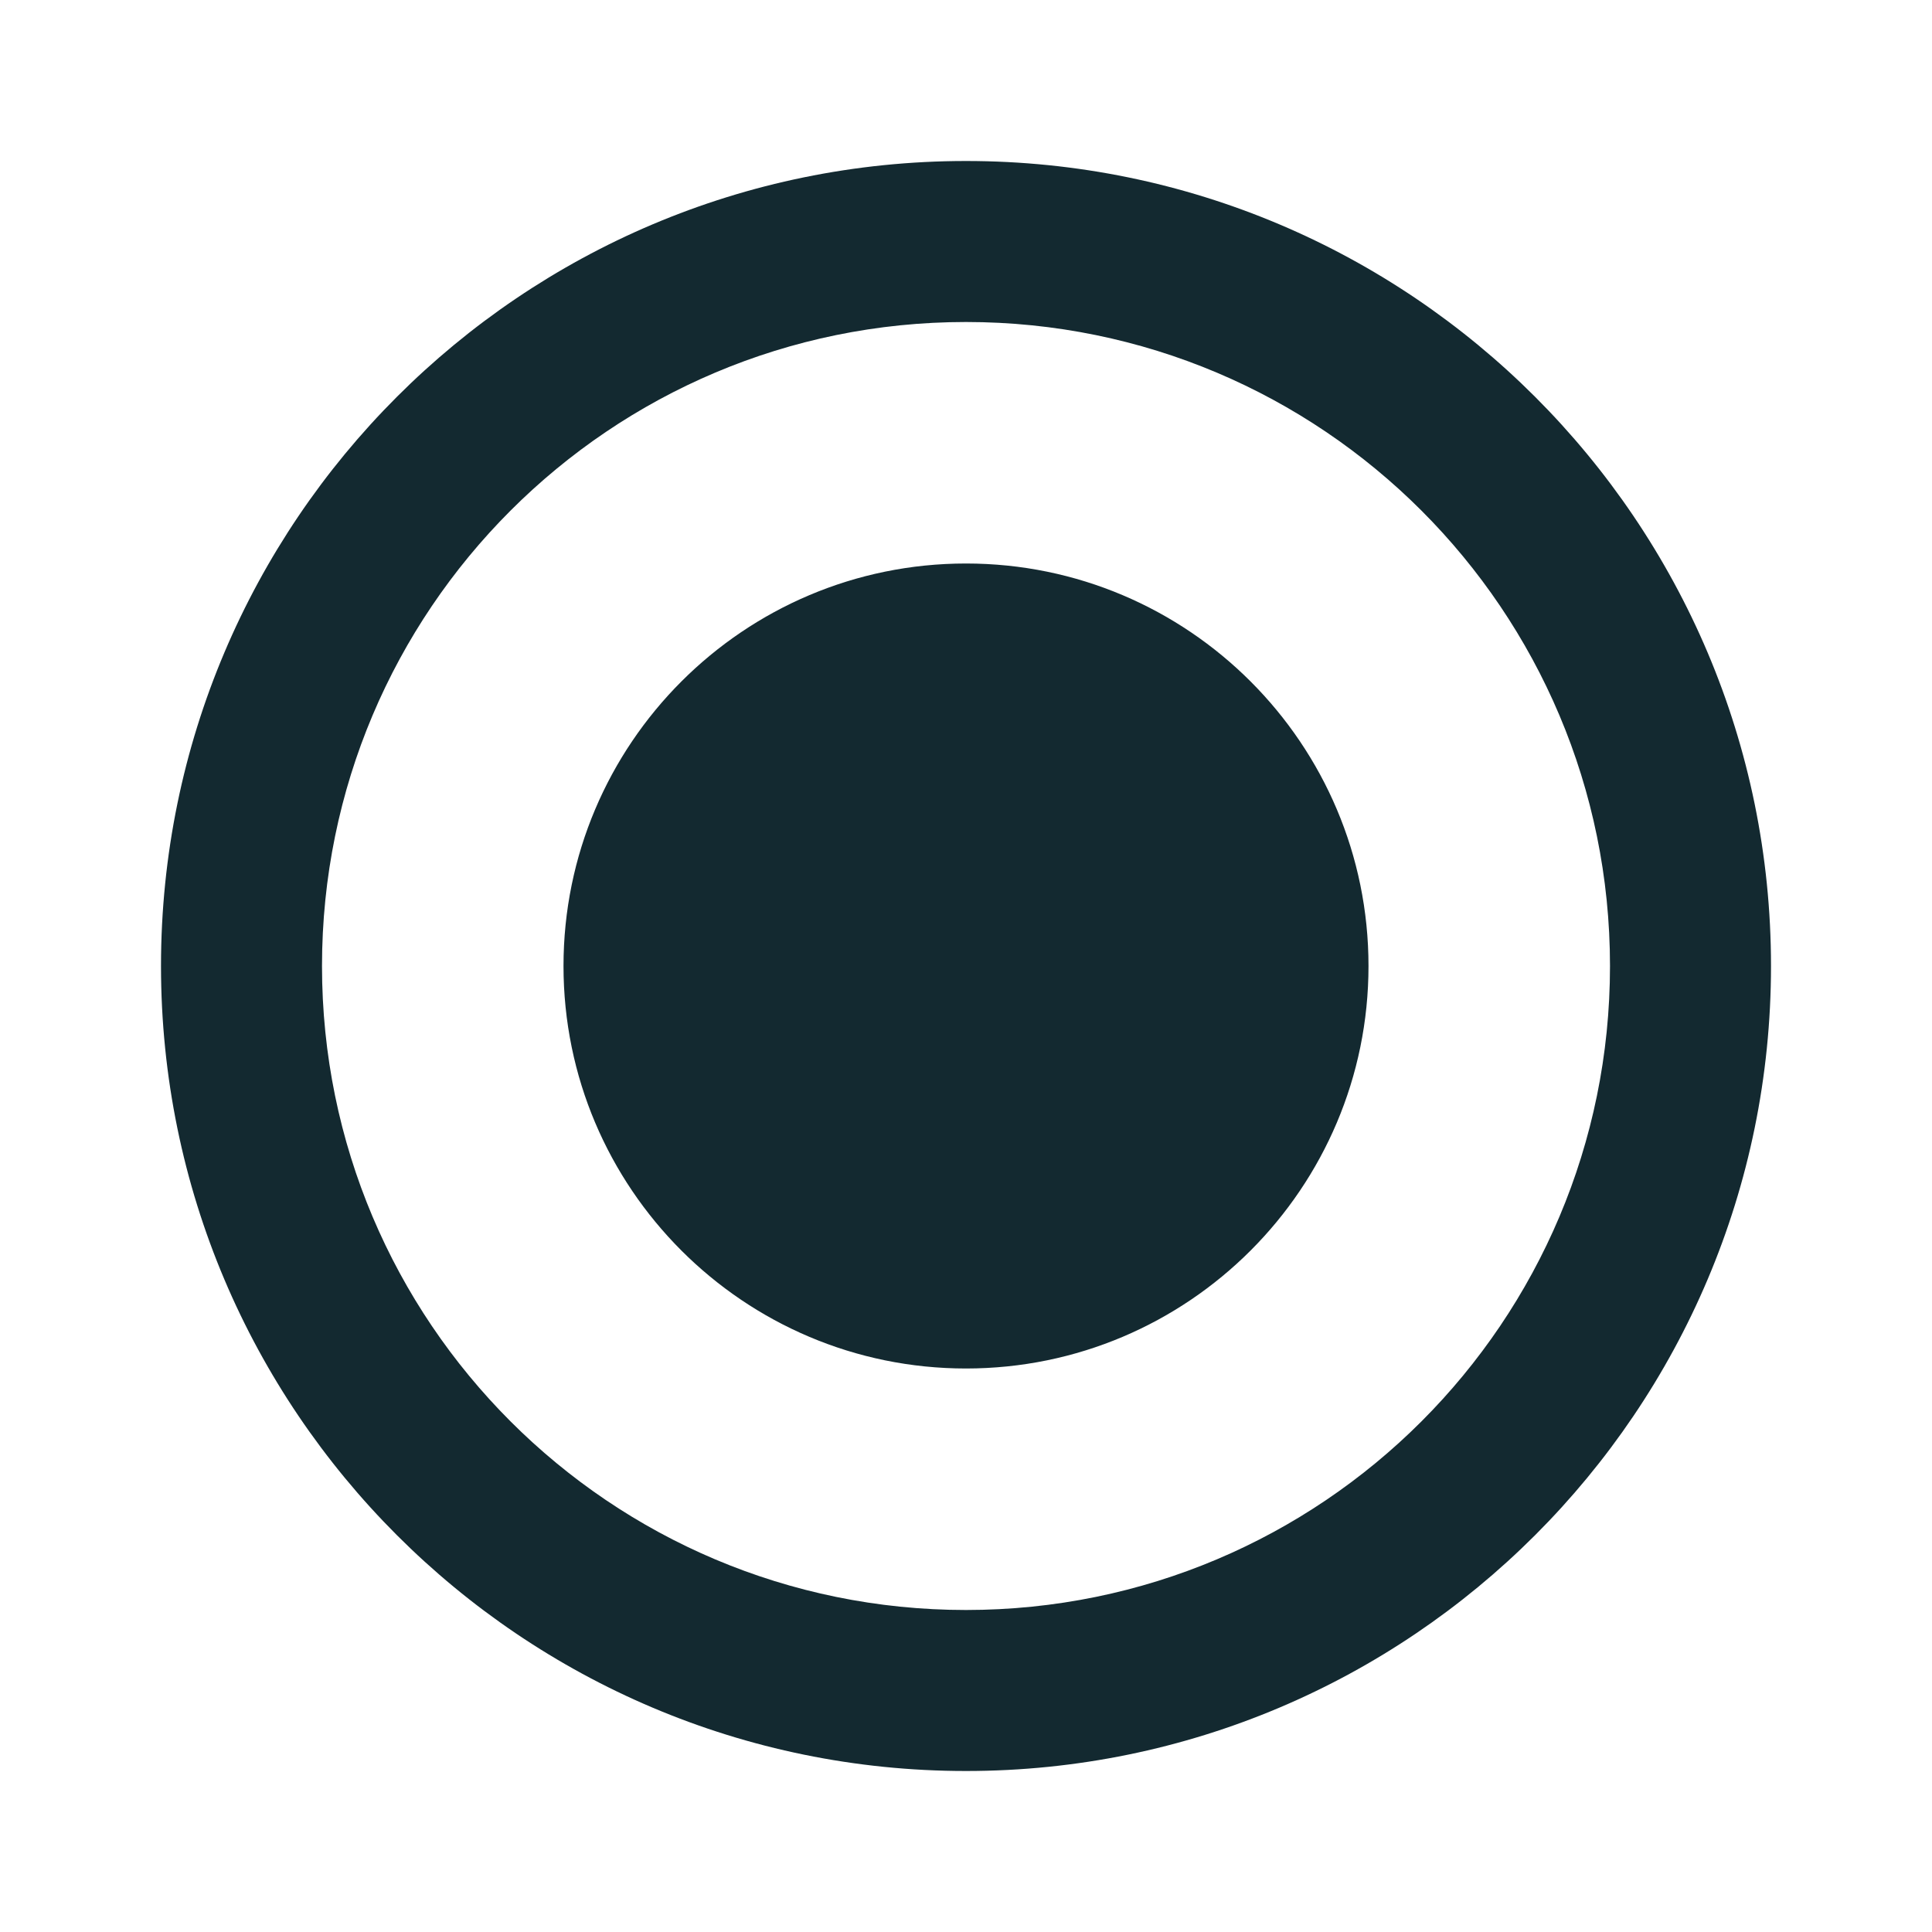
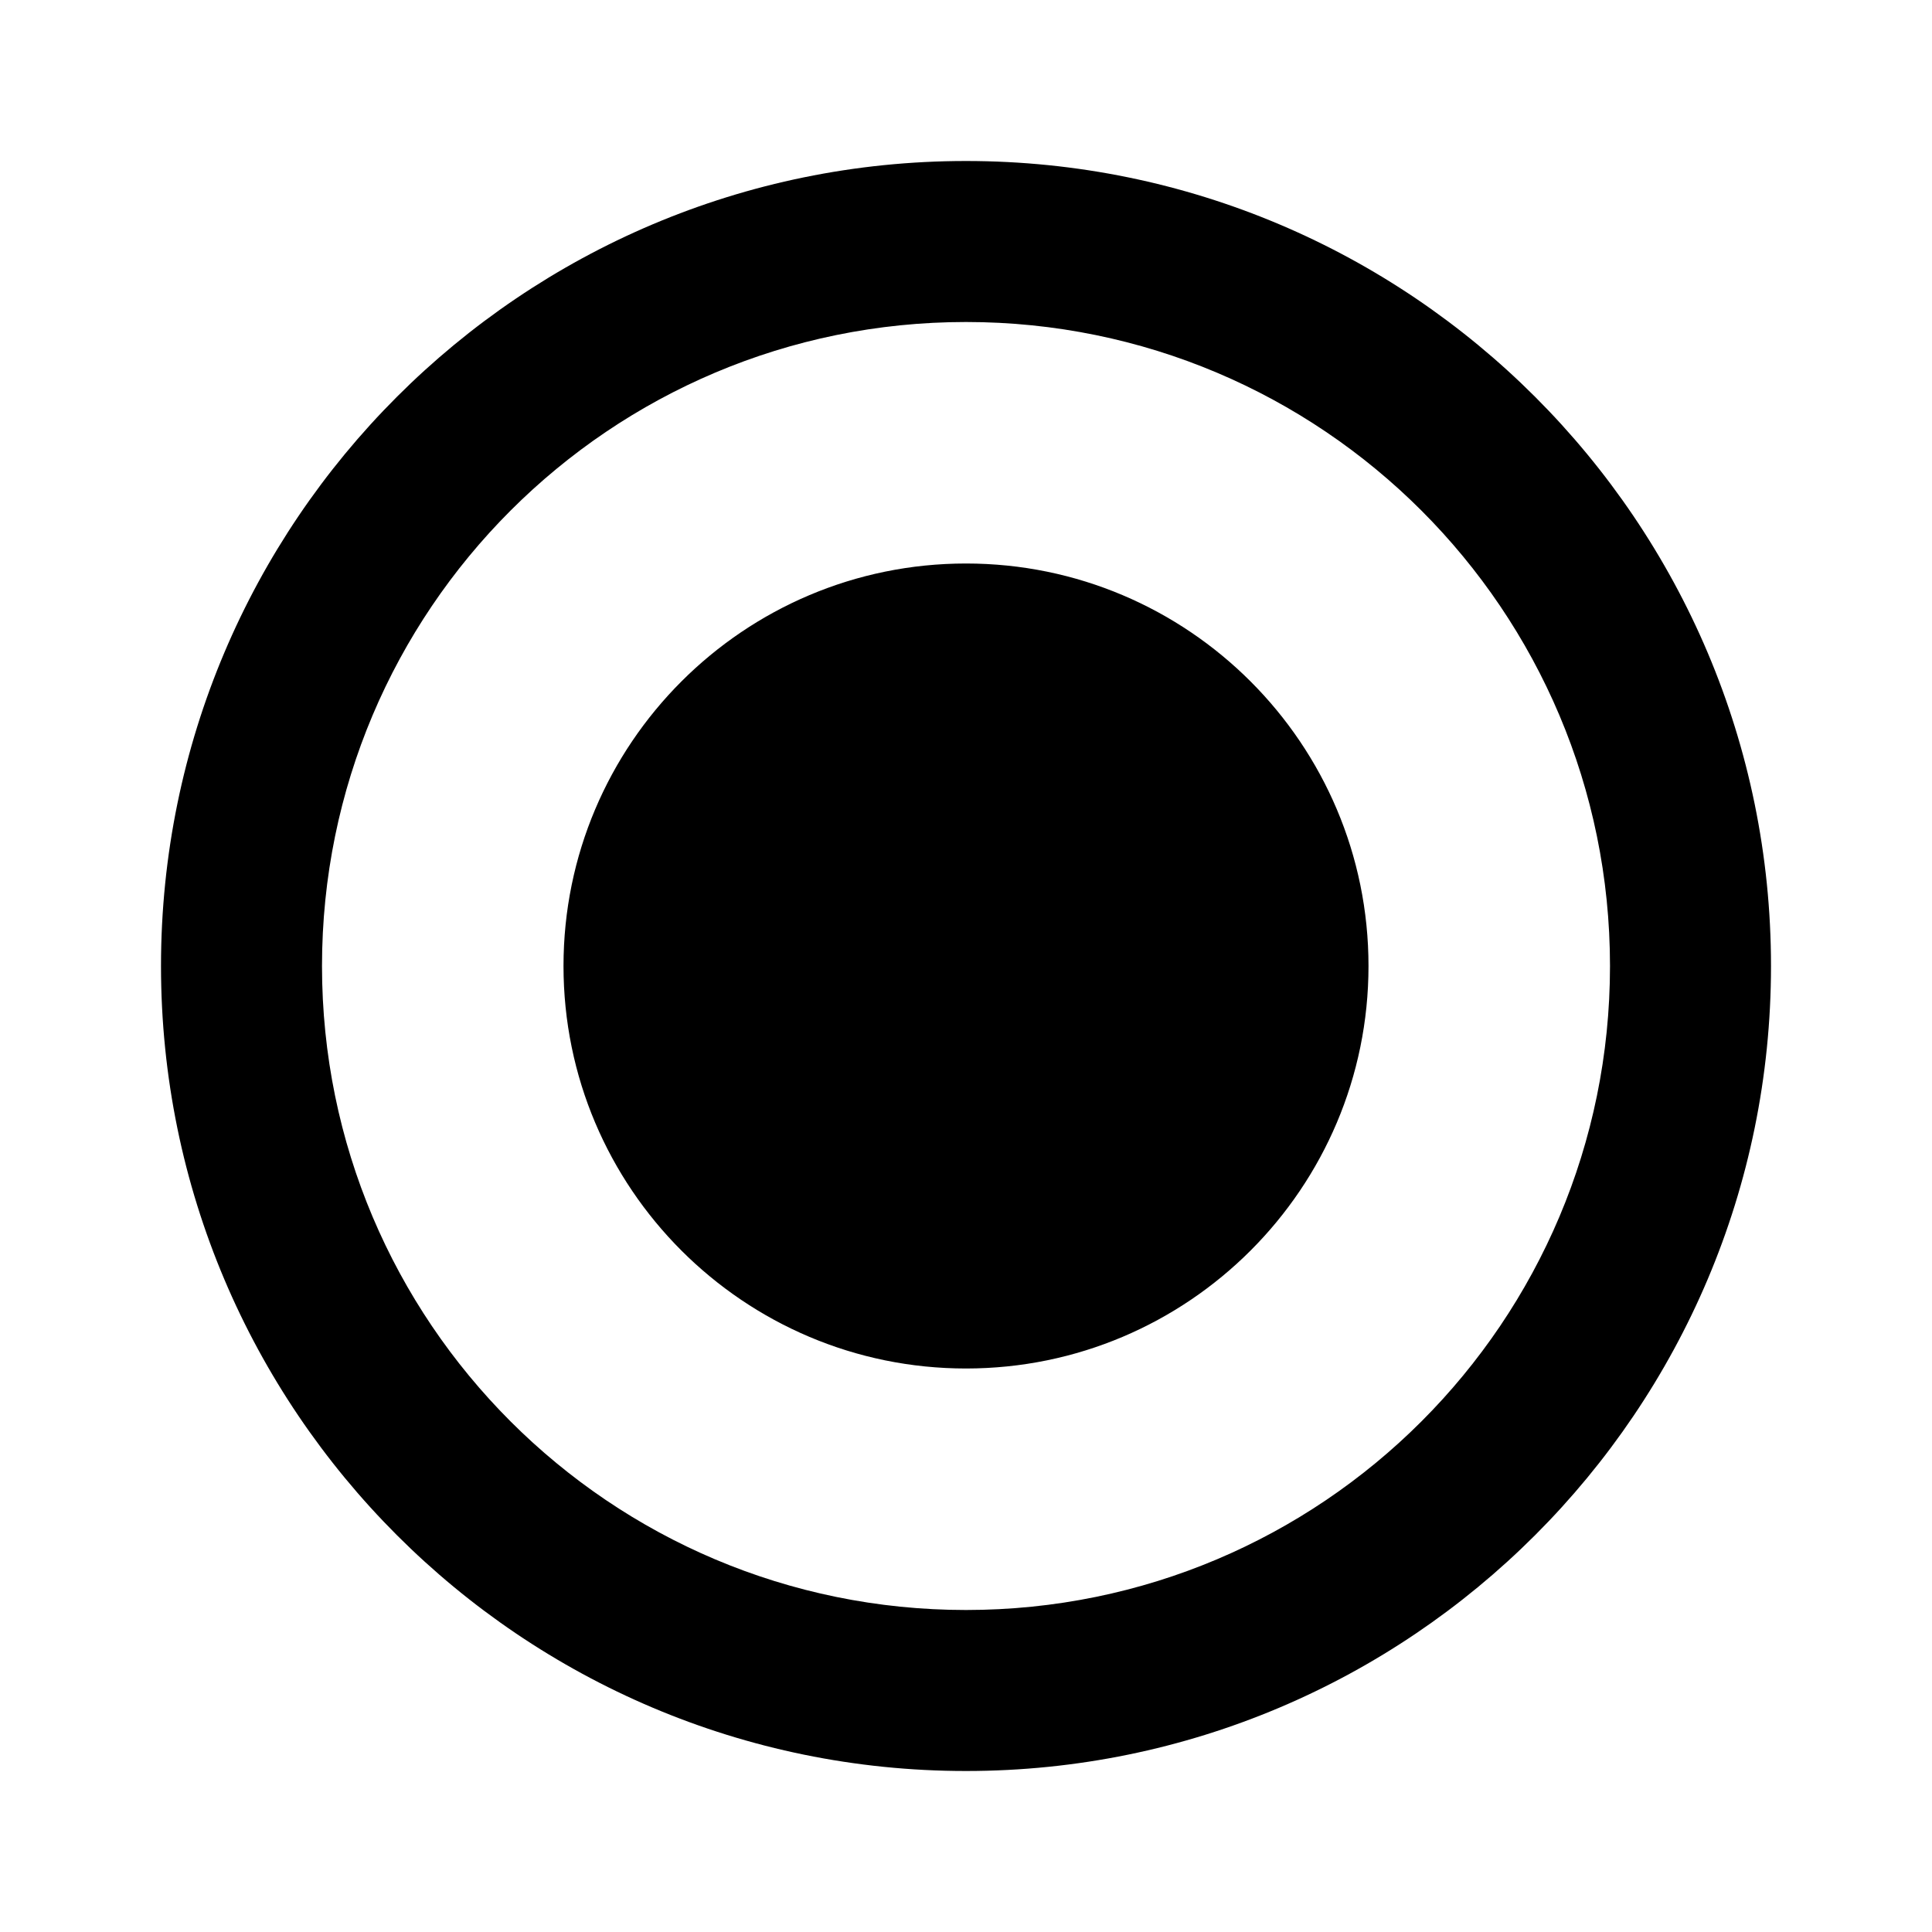
<svg xmlns="http://www.w3.org/2000/svg" width="24" height="24" viewBox="0 0 24 24" fill="none">
-   <path d="M12 7C9.24 7 7 9.24 7 12C7 14.76 9.24 17 12 17C14.76 17 17 14.76 17 12C17 9.24 14.76 7 12 7ZM12 2C6.48 2 2 6.48 2 12C2 17.52 6.48 22 12 22C17.52 22 22 17.52 22 12C22 6.48 17.52 2 12 2ZM12 20C7.58 20 4 16.42 4 12C4 7.58 7.58 4 12 4C16.42 4 20 7.58 20 12C20 16.42 16.42 20 12 20Z" fill="#132930" />
+   <path d="M12 7C9.24 7 7 9.24 7 12C7 14.76 9.24 17 12 17C14.76 17 17 14.76 17 12C17 9.24 14.76 7 12 7ZM12 2C6.48 2 2 6.48 2 12C2 17.52 6.48 22 12 22C17.52 22 22 17.52 22 12C22 6.48 17.52 2 12 2ZM12 20C7.58 20 4 16.42 4 12C4 7.58 7.58 4 12 4C16.42 4 20 7.58 20 12C20 16.42 16.42 20 12 20Z" fill="currentColor" />
</svg>
